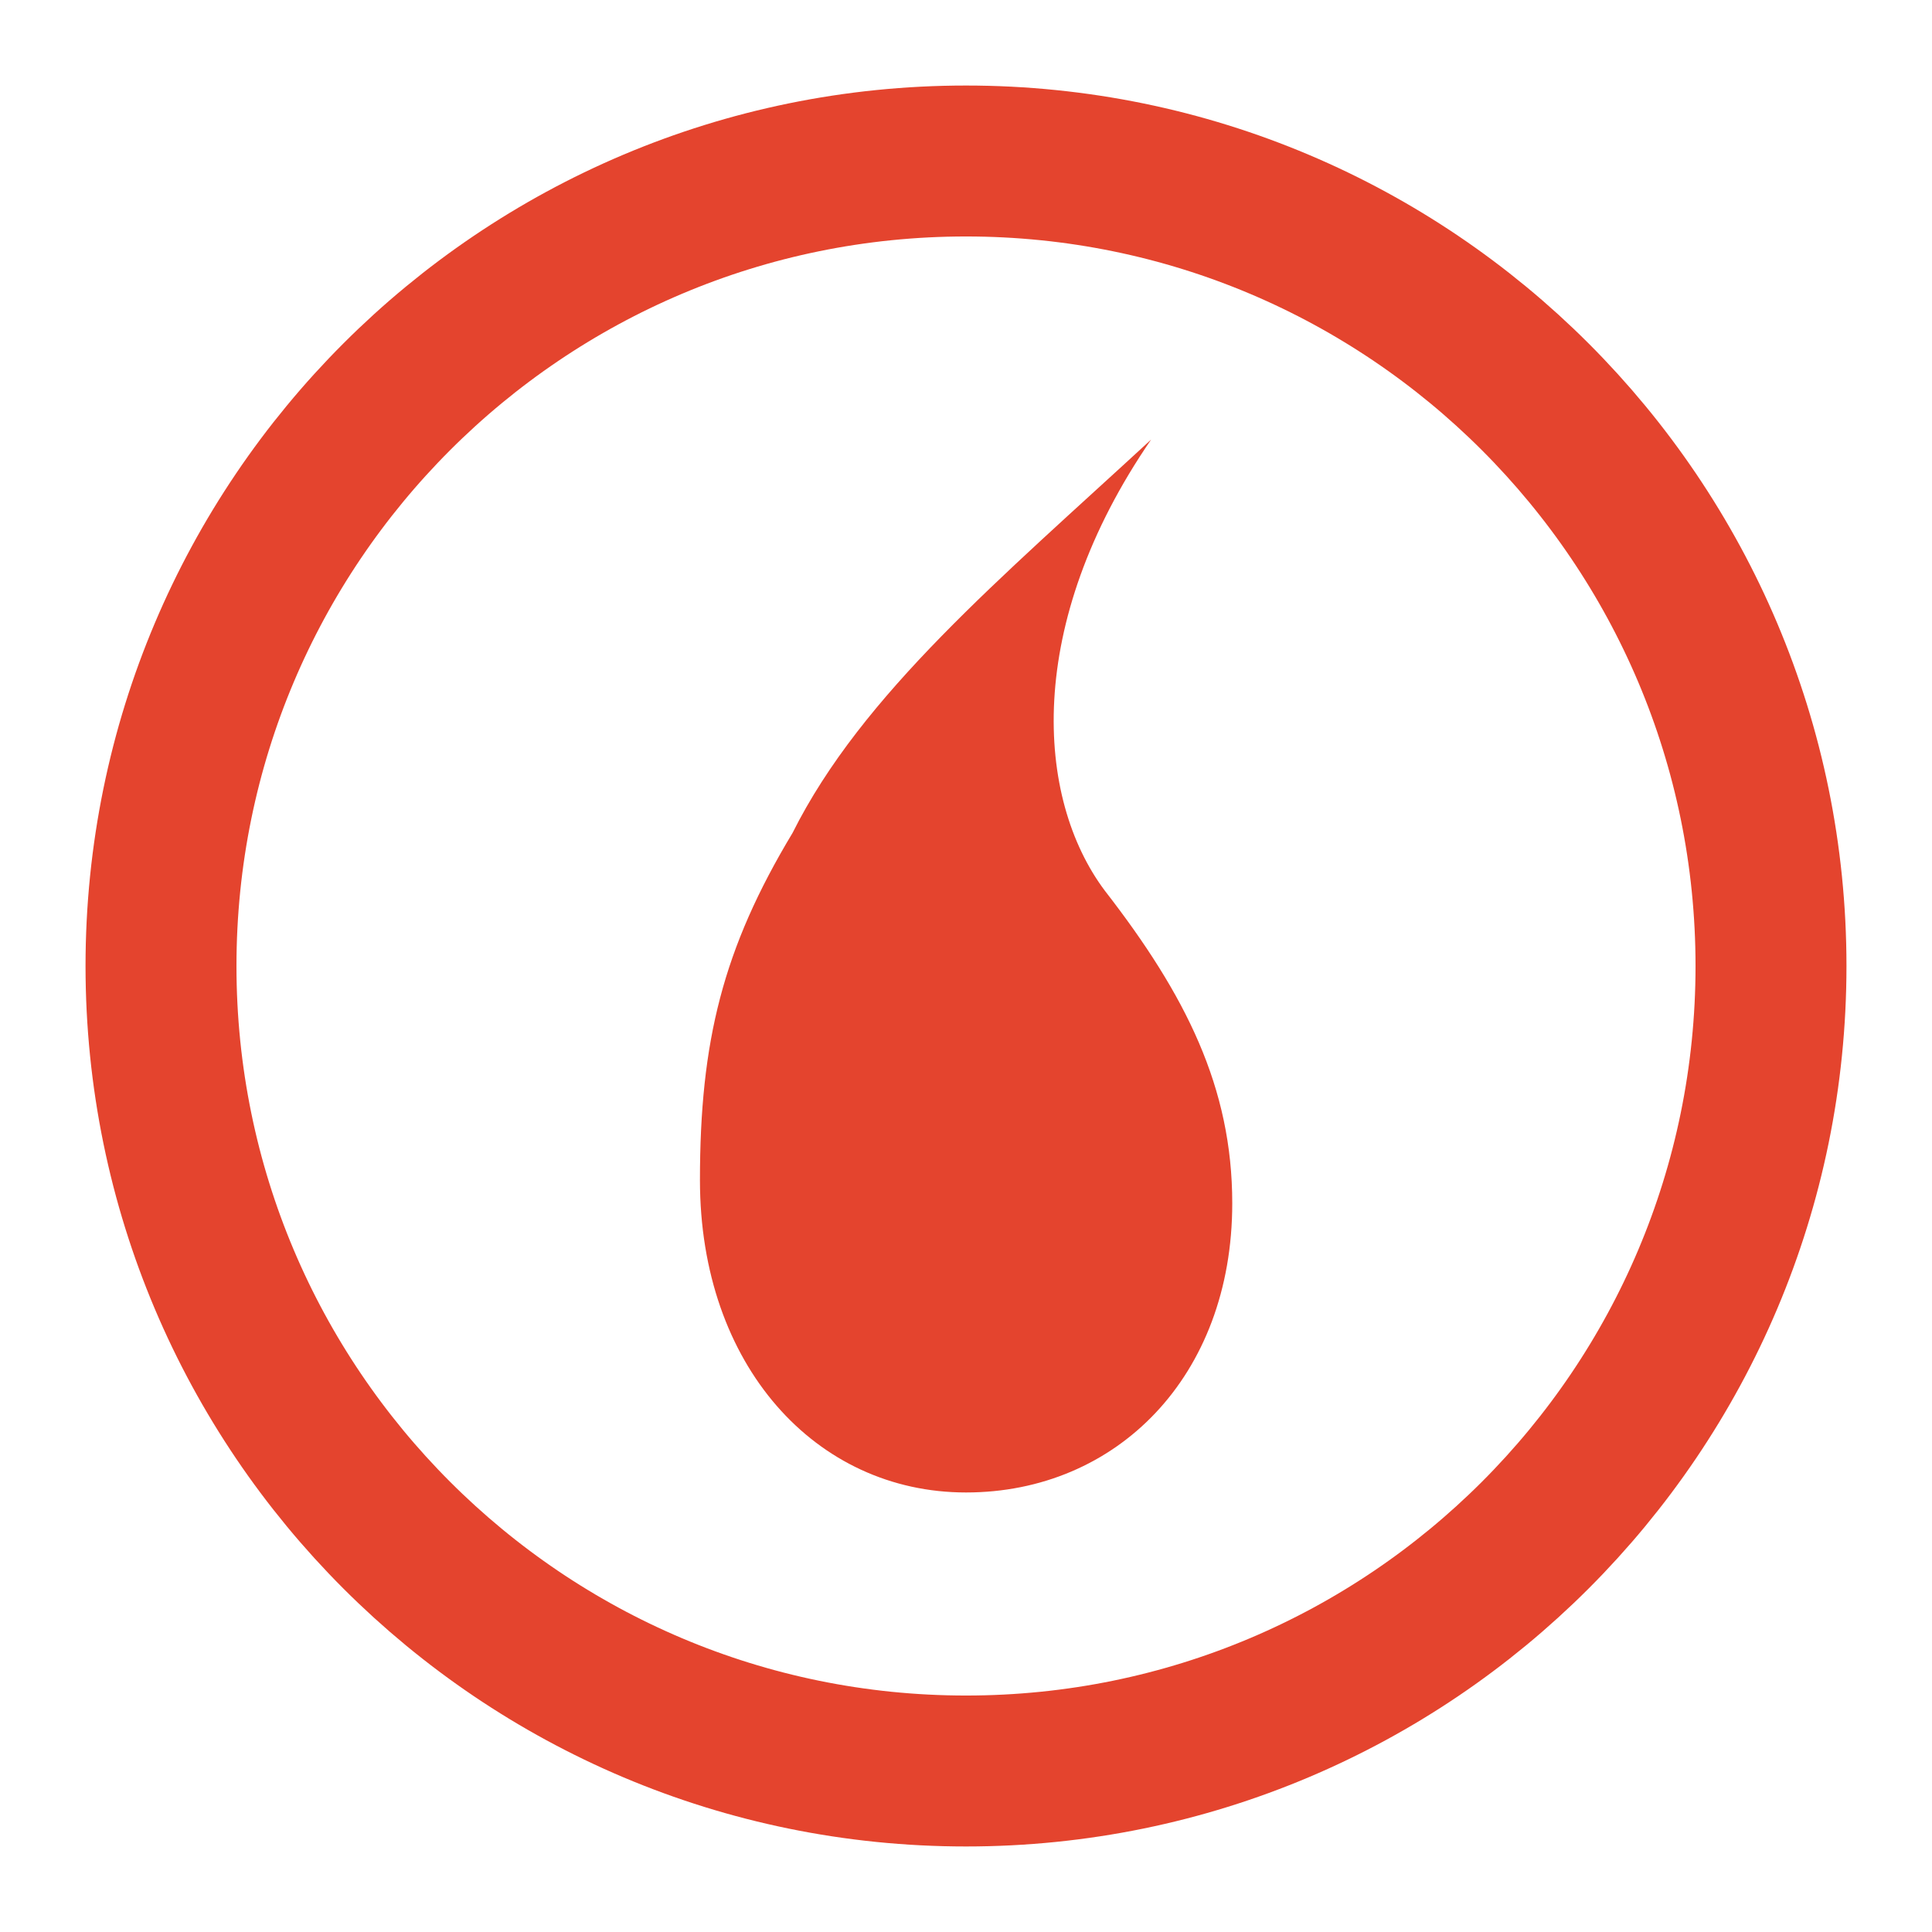
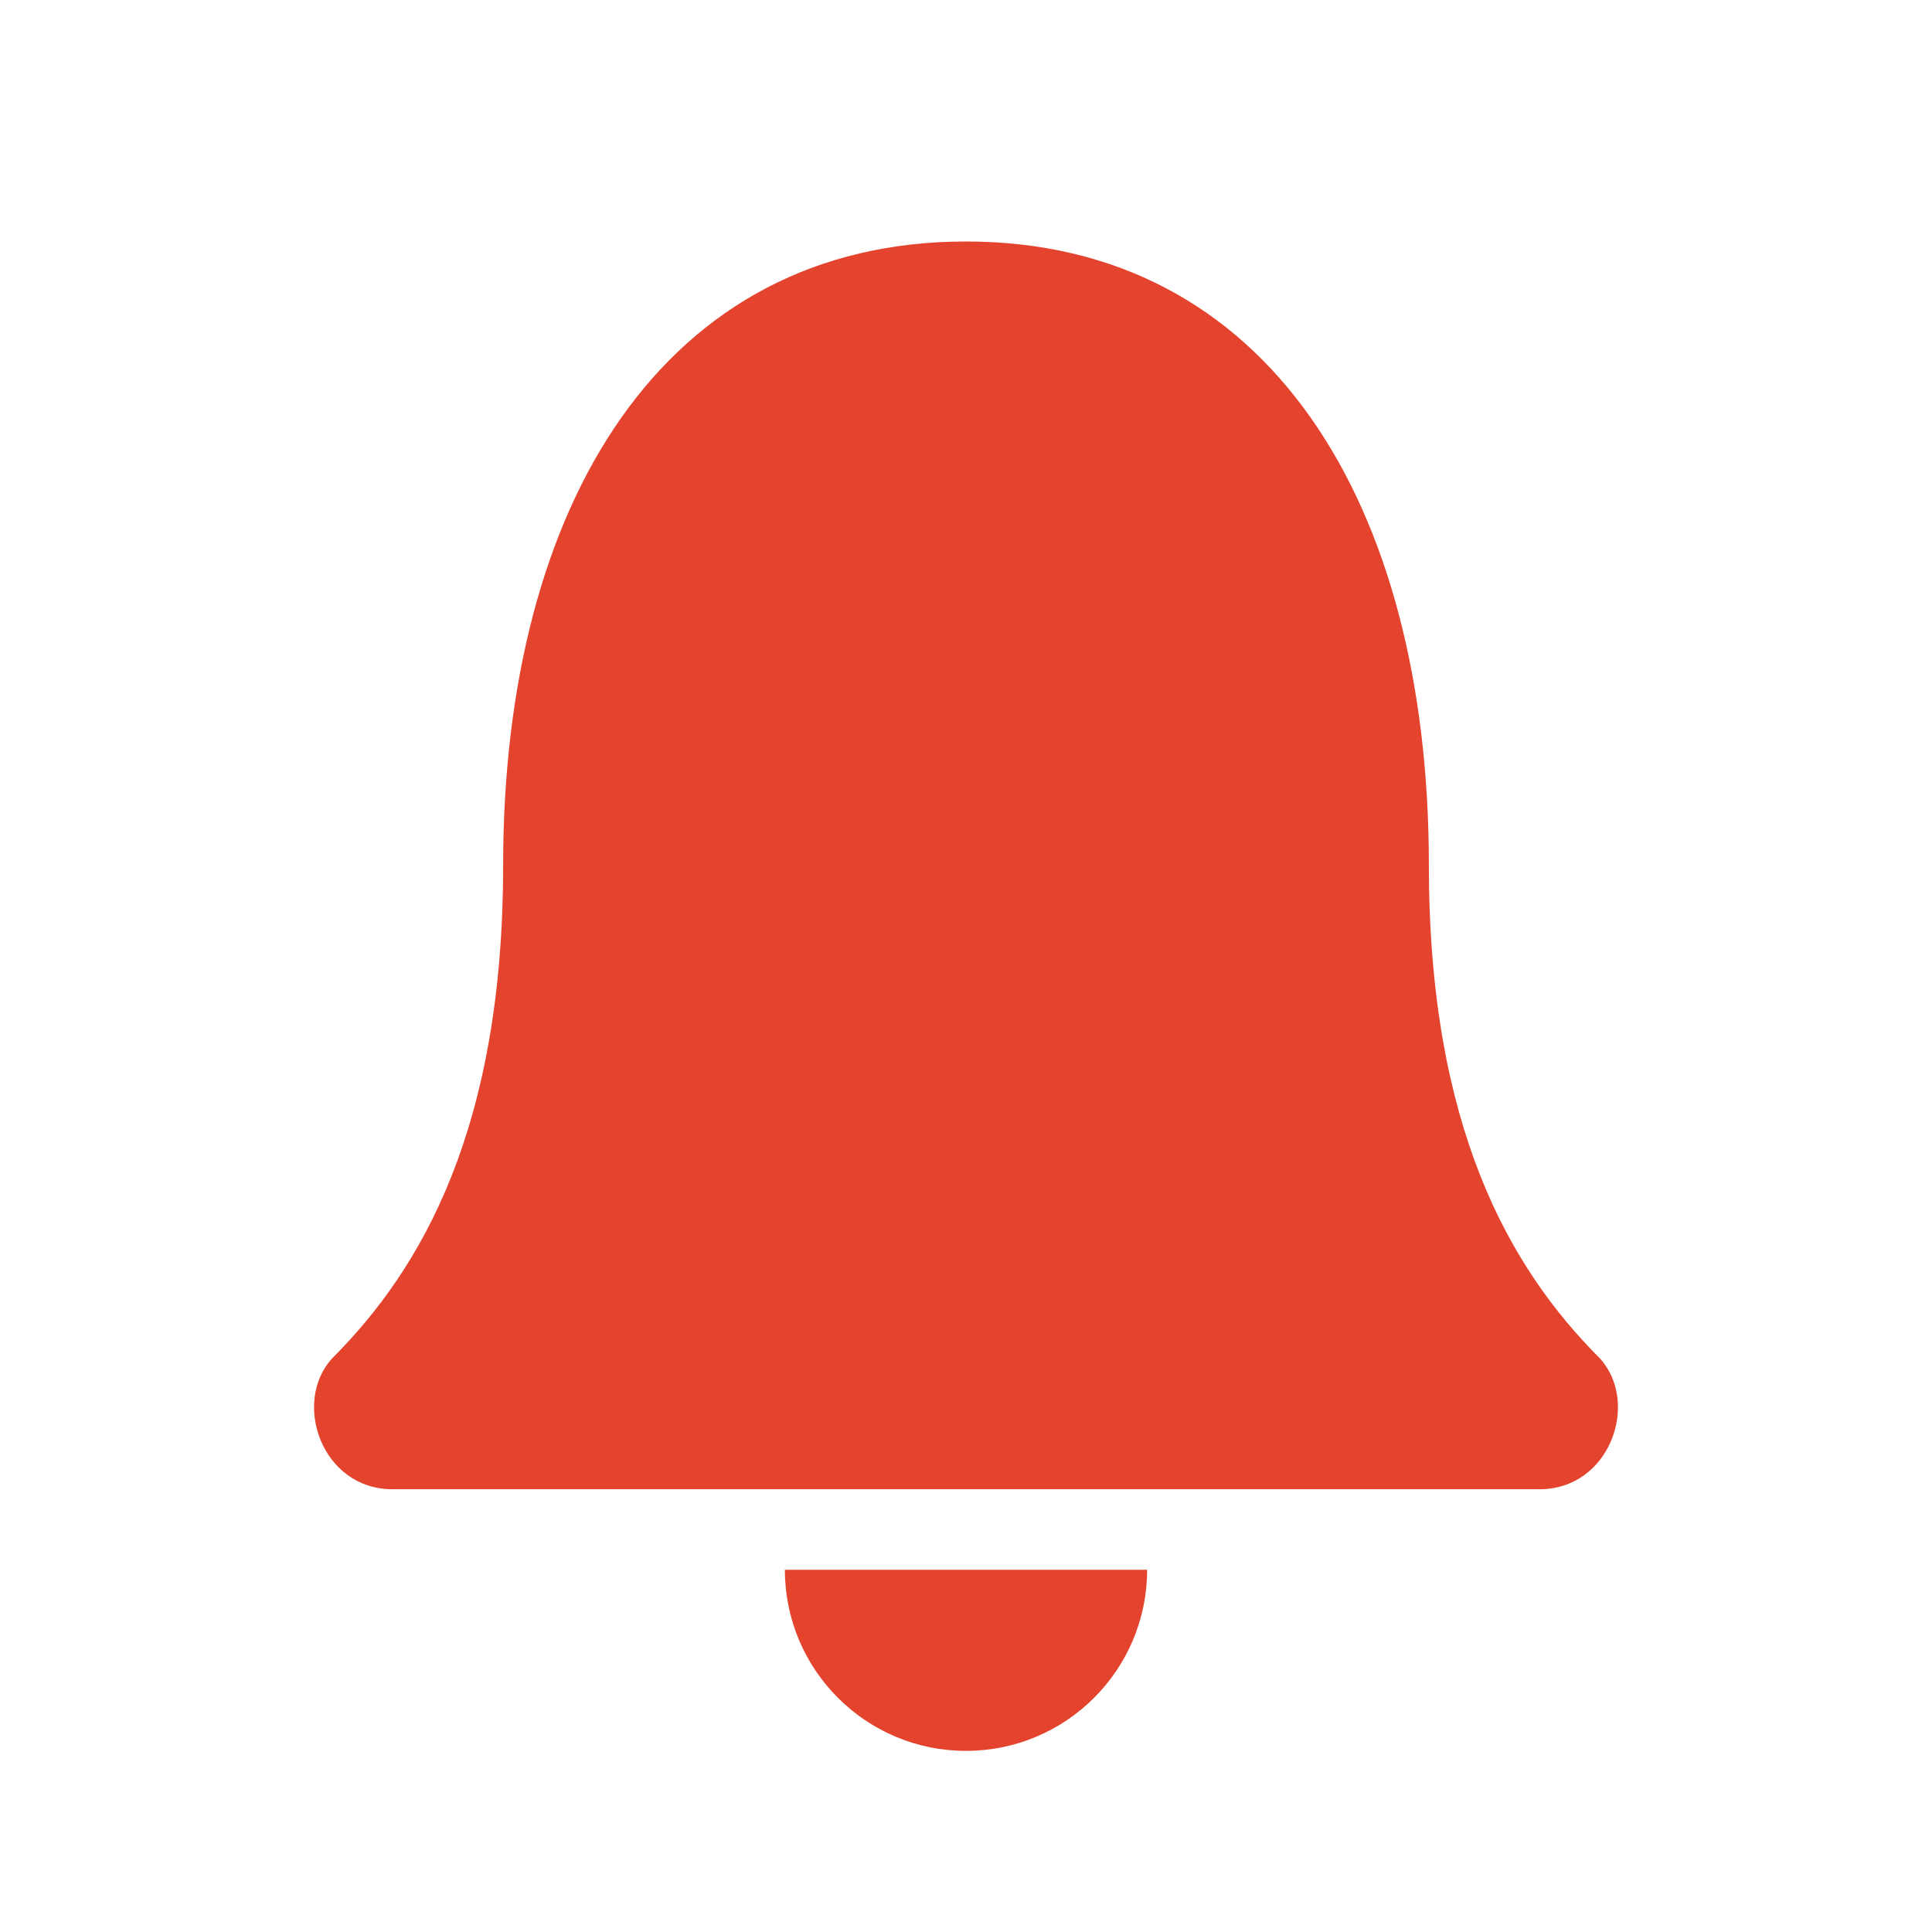
<svg xmlns="http://www.w3.org/2000/svg" viewBox="0 0 96 96">
-   <circle cx="48" cy="48" r="40" fill="none" stroke="#E4442E" stroke-width="7.5" />
-   <path d="M 57.2 21.84 C 49.72 28.74 42.83 34.49 39.38 41.39 C 35.92 47.14 34.78 51.74 34.78 58.64 C 34.78 67.84 40.53 74.16 48 74.16 C 55.47 74.16 61.23 68.41 61.23 59.79 C 61.23 54.04 58.92 49.44 54.9 44.26 C 51.45 39.66 50.88 31.04 57.2 21.84 Z" fill="#E4442E" />
+   <path d="M48 12 C33 12 25 25 25 43 C25 56 21 63 16.5 67.5 C14.5 69.7 16 74 19.5 74 H76.5 C80 74 81.5 69.7 79.5 67.5 C75 63 71 56 71 43 C71 25 63 12 48 12 Z" fill="#E4442E" />
+   <path d="M39 78 A9 9 0 0 0 57 78 Z" fill="#E4442E" />
</svg>
